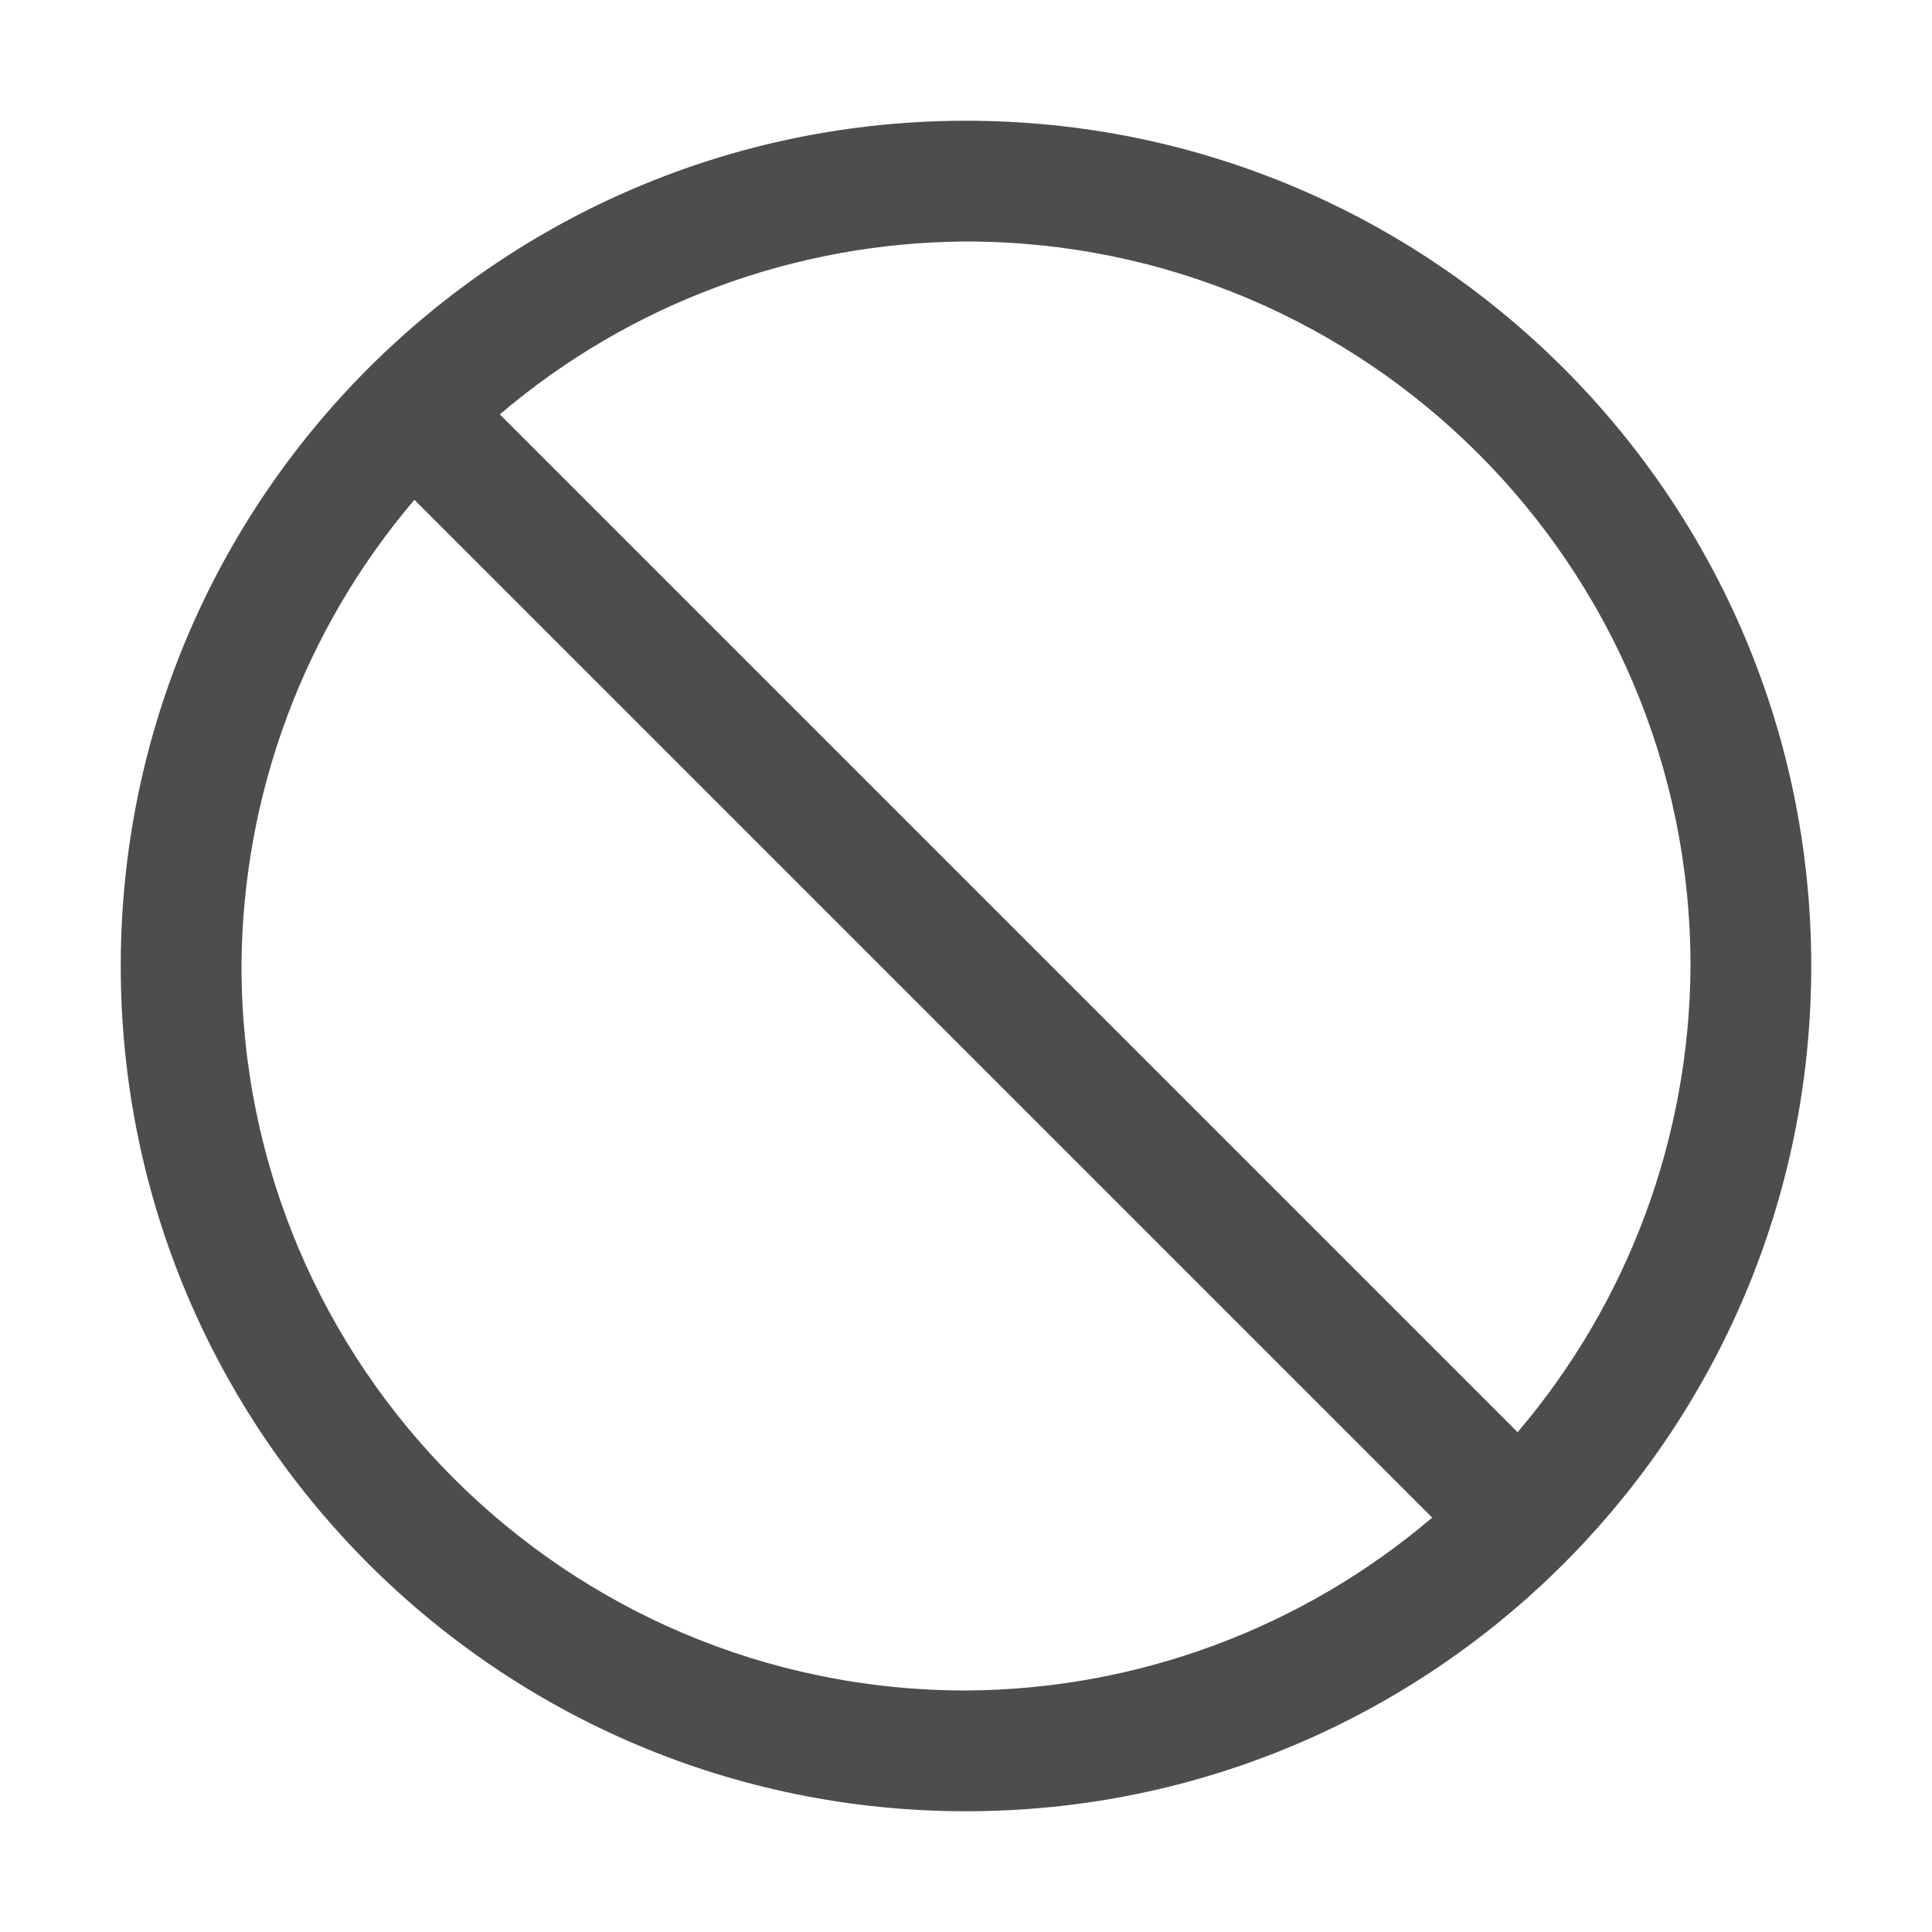
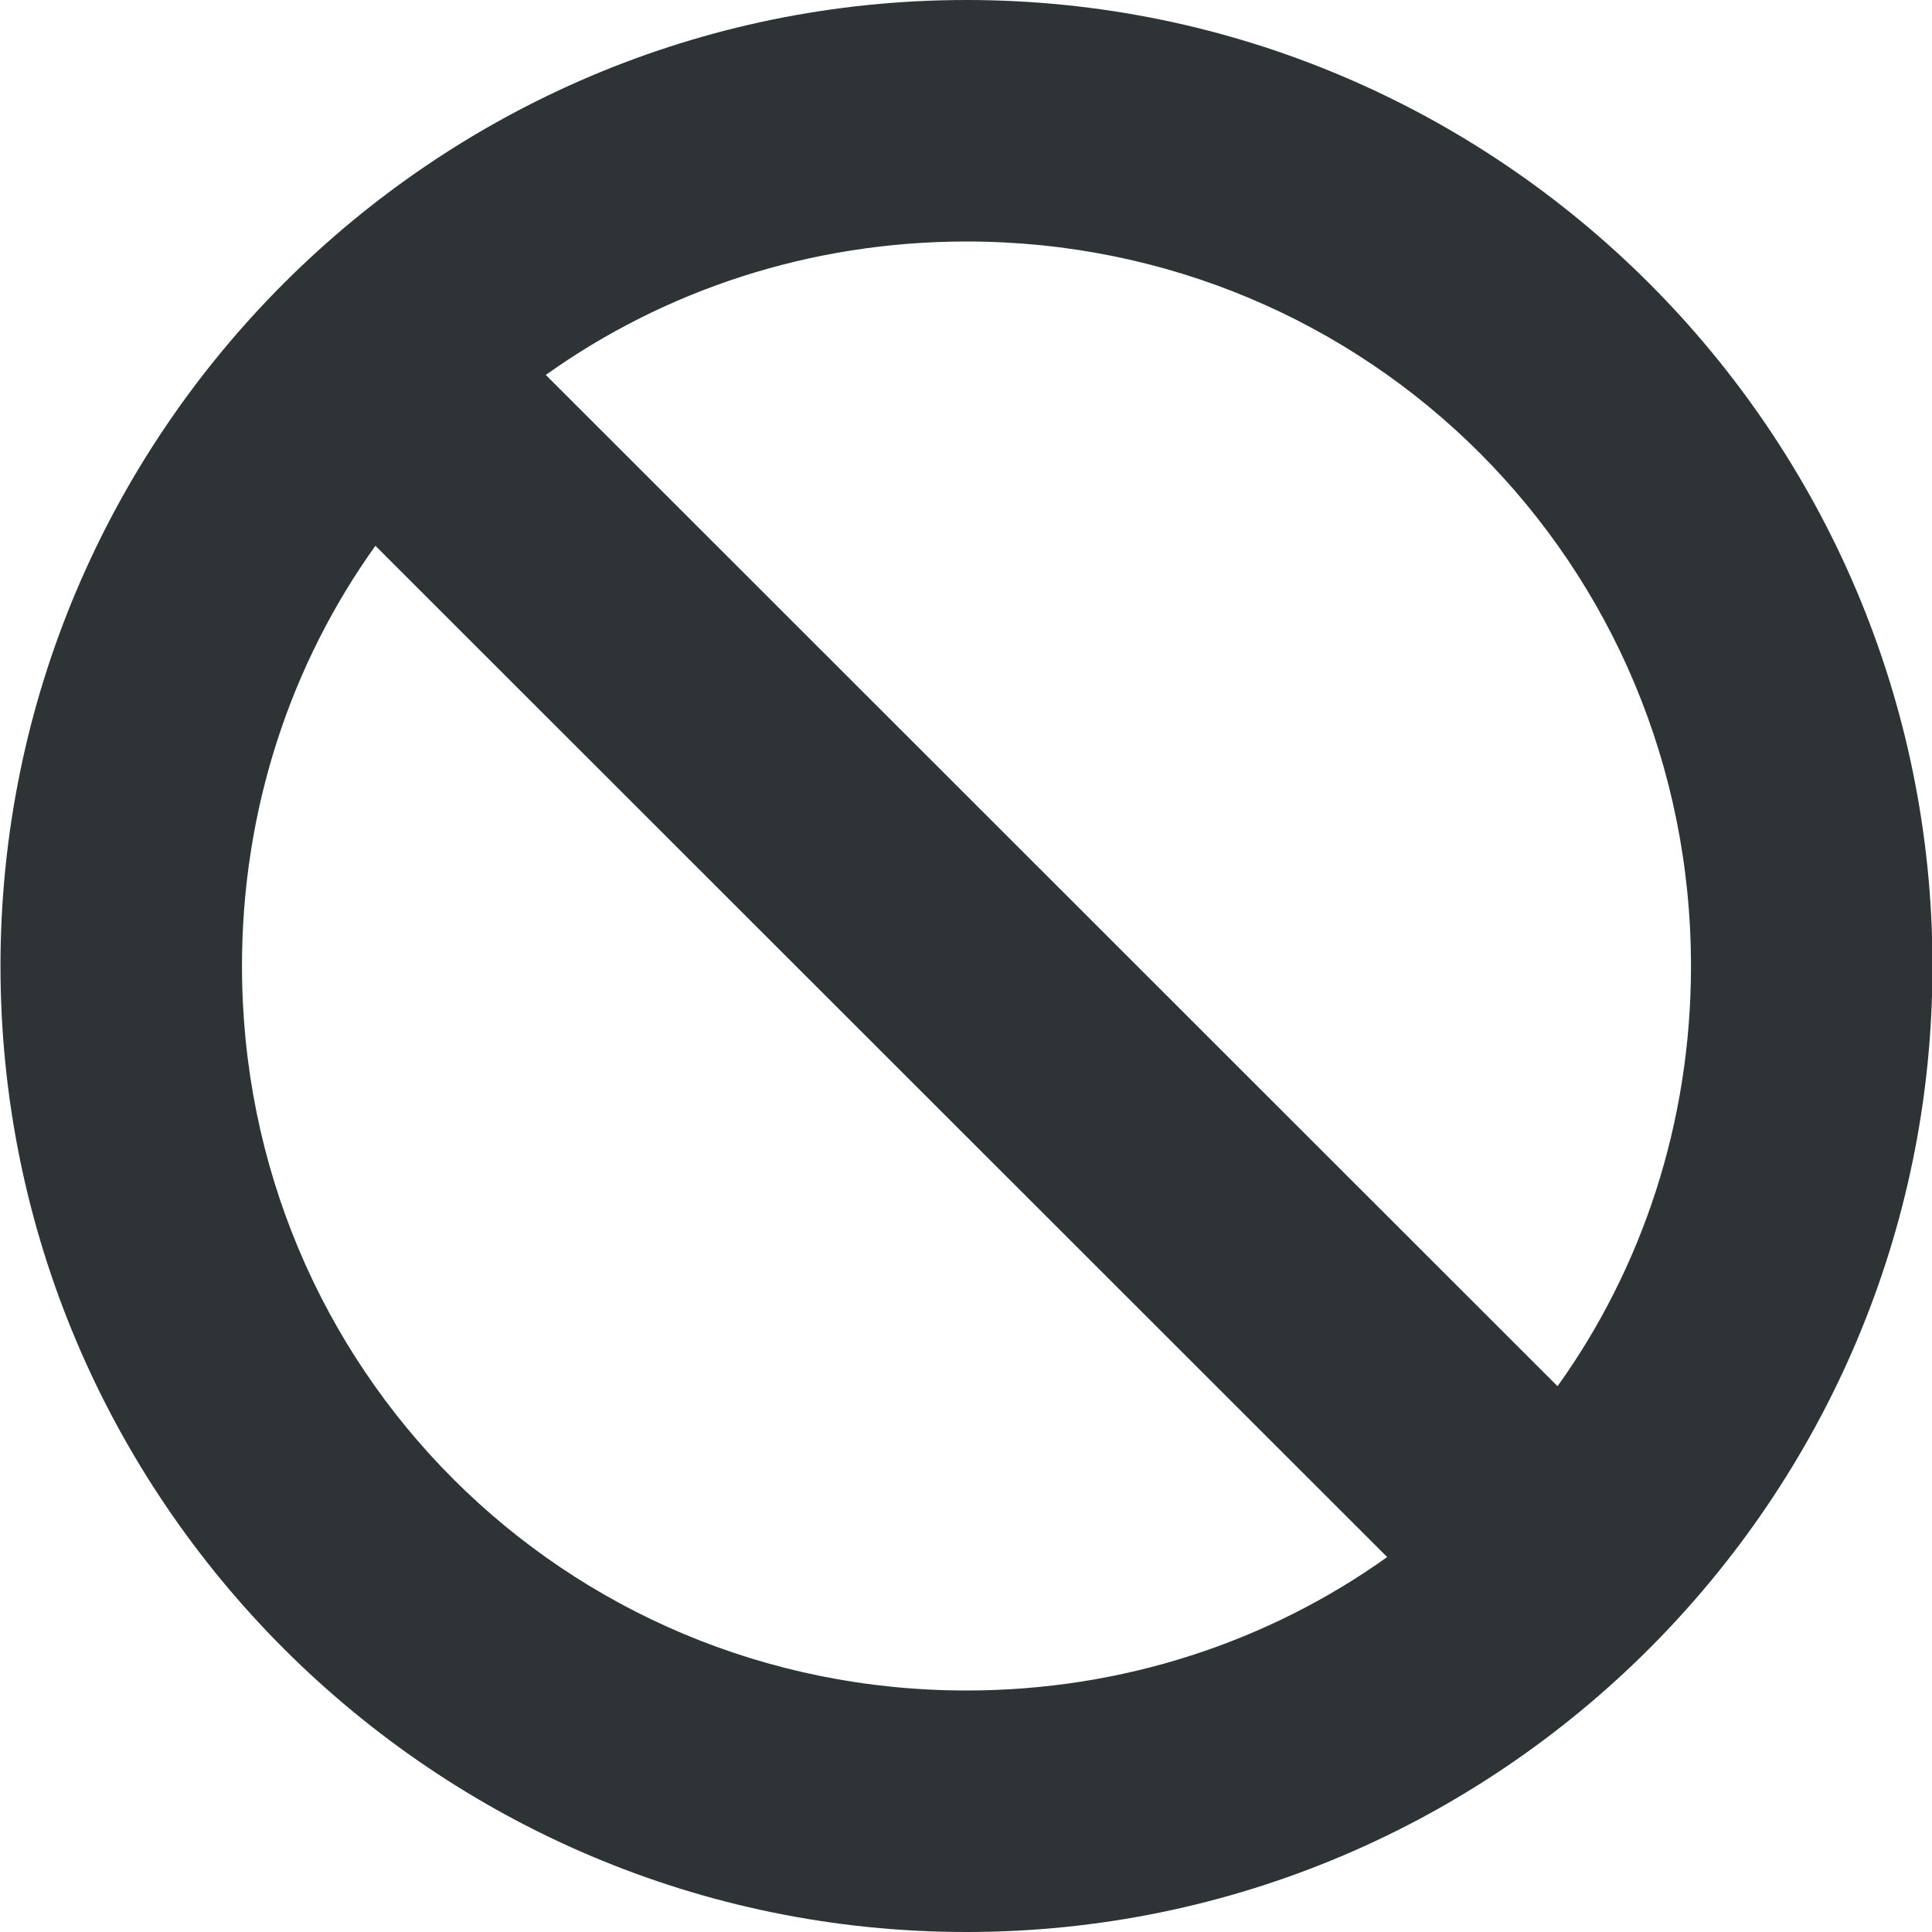
- <svg xmlns="http://www.w3.org/2000/svg" width="16" height="16" viewBox="0 0 16 16" version="1.1" id="svg292">
-   <defs id="defs289" />
-   <g id="layer1">
-     <path d="M 8,1 C 4.134,1 1,4.134 1,8 c 0,3.866 3.134,7 7,7 3.866,0 7,-3.134 7,-7 C 15,4.134 11.866,1 8,1 Z m 0,1 c 3.314,0 6,2.686 6,6 -0.007,1.416 -0.514,2.783 -1.432,3.861 L 4.139,3.432 C 5.217,2.514 6.584,2.007 8,2 Z M 3.432,4.139 11.861,12.568 C 10.783,13.486 9.416,13.993 8,14 4.686,14 2,11.314 2,8 2.007,6.584 2.514,5.217 3.432,4.139 Z" style="line-height:normal;font-variant-ligatures:normal;font-variant-position:normal;font-variant-caps:normal;font-variant-numeric:normal;font-variant-alternates:normal;font-feature-settings:normal;text-indent:0;text-align:start;text-decoration-line:none;text-decoration-style:solid;text-decoration-color:#363636;text-transform:none;text-orientation:mixed;shape-padding:0;isolation:auto;mix-blend-mode:normal;fill:#4d4d4d;fill-opacity:1" id="path1" />
-   </g>
+ <svg xmlns="http://www.w3.org/2000/svg" height="16px" viewBox="0 0 16 16" width="16px">
+   <path d="m 8.004 0 c -4.41 0 -8 3.59 -8 8 s 3.59 8 8 8 s 8 -3.59 8 -8 s -3.59 -8 -8 -8 z m 0 2 c 3.332 0 6 2.668 6 6 c 0 1.301 -0.406 2.504 -1.105 3.48 l -8.379 -8.375 c 0.98 -0.699 2.184 -1.105 3.484 -1.105 z m -4.895 2.52 l 8.379 8.375 c -0.98 0.699 -2.184 1.105 -3.484 1.105 c -3.332 0 -6 -2.668 -6 -6 c 0 -1.301 0.406 -2.504 1.105 -3.48 z m 0 0" fill="#2e3436" />
</svg>
